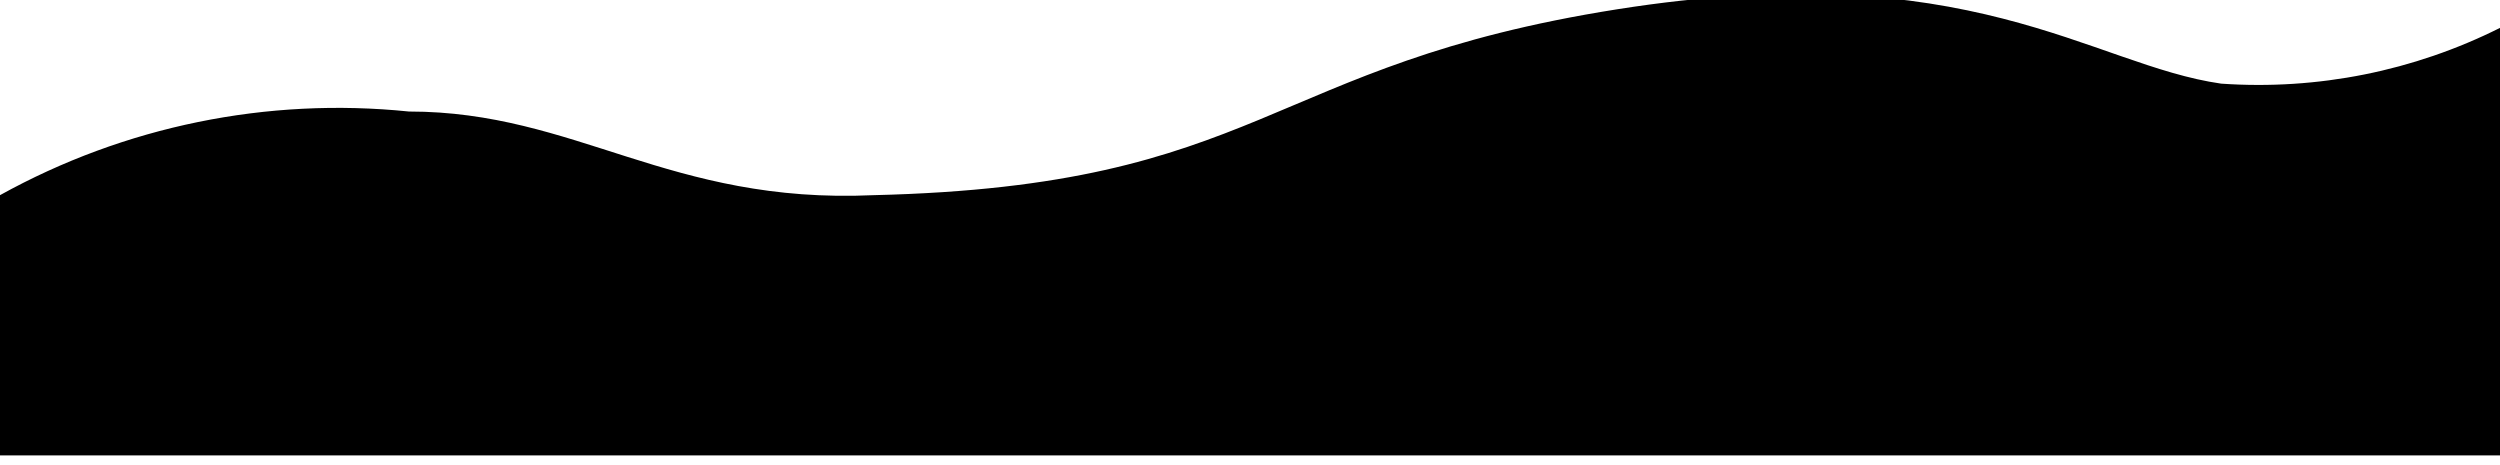
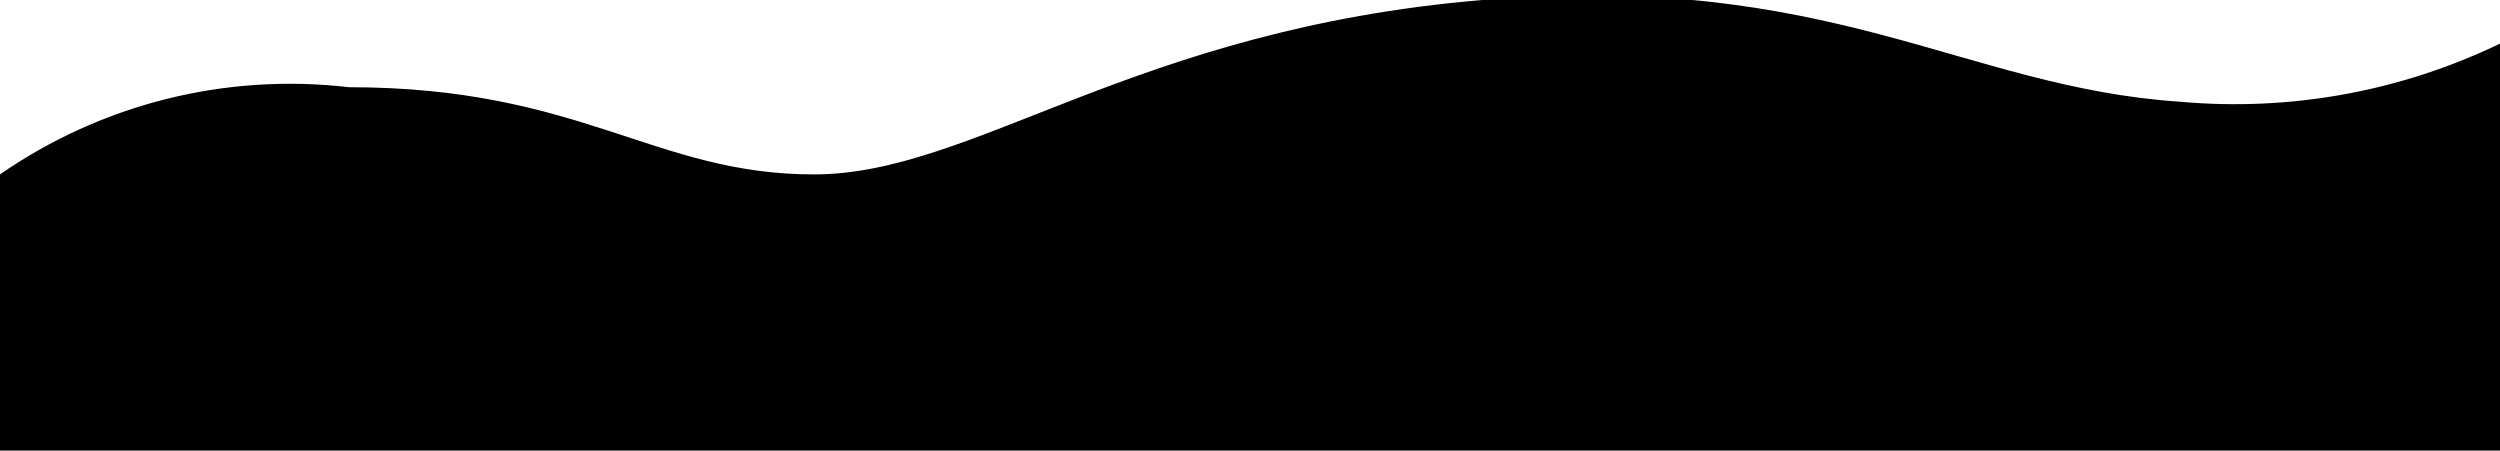
- <svg xmlns="http://www.w3.org/2000/svg" id="Layer_1" data-name="Layer 1" viewBox="0 0 26.9 5">
-   <path d="M26.9,5.4H0V2.6a7.5,7.5,0,0,1,4.4-.9c1.8,0,2.8,1,5,.9,4.2-.1,4.2-1.4,8-2s5.1.6,6.5.8a5.8,5.8,0,0,0,3-.6Z" transform="translate(0 -0.5)" />
+ <svg xmlns="http://www.w3.org/2000/svg" id="Layer_1" data-name="Layer 1" viewBox="0 0 17.2 3.1">
+   <path d="M17.2,3.3H0V1.4A3.5,3.5,0,0,1,2.4.8c1.6,0,2.1.6,3.2.6S7.8.4,10.2.2s3.3.6,4.8.7A4.2,4.2,0,0,0,17.2.5Z" transform="translate(0 -0.2)" />
</svg>
